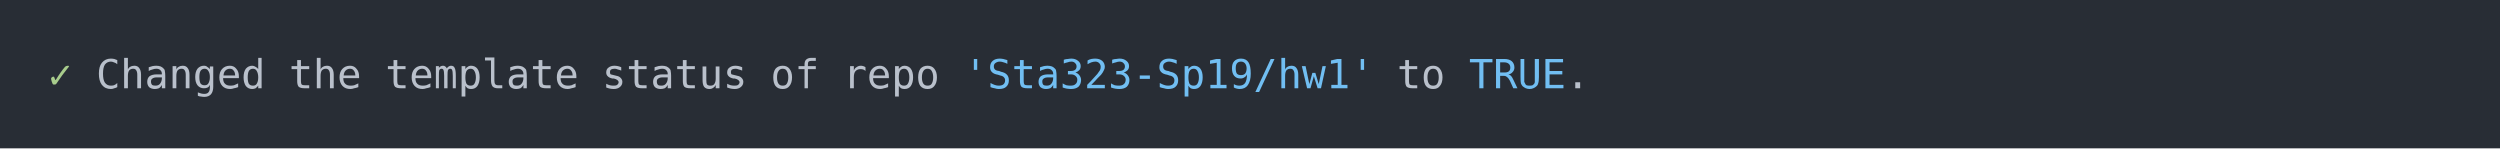
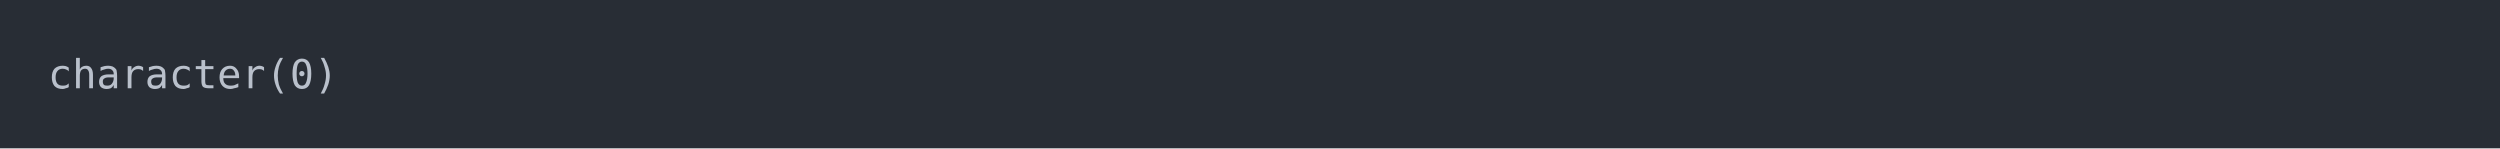
<svg xmlns="http://www.w3.org/2000/svg" xmlns:xlink="http://www.w3.org/1999/xlink" width="1040" height="61.71">
  <rect width="1040" height="61.71" rx="0" ry="0" class="a" />
  <svg height="21.71" viewBox="0 0 100 2.171" width="1000" x="20" y="20">
-     <style>.a{fill:rgb(40,45,53)}.b{font-family:'Fira Code',Monaco,Consolas,Menlo,'Bitstream Vera Sans Mono','Powerline Symbols',monospace}.c{fill:transparent}.d{fill:rgb(168,204,140);white-space:pre}.e{fill:rgb(185,192,203);white-space:pre}.f{fill:rgb(113,190,242);white-space:pre}</style>
+     <style>.a{fill:rgb(40,45,53)}.b{font-family:'Fira Code',Monaco,Consolas,Menlo,'Bitstream Vera Sans Mono','Powerline Symbols',monospace}.c{fill:transparent}.d{fill:rgb(185,192,203);white-space:pre}</style>
    <g font-family="'Fira Code',Monaco,Consolas,Menlo,'Bitstream Vera Sans Mono','Powerline Symbols',monospace" font-size="1.67" class="b">
      <defs>
        <symbol id="a">
          <rect height="2" width="100" x="0" y="0" class="c" />
        </symbol>
      </defs>
      <rect height="2.171" width="100" class="a" />
      <svg x="0" y="0" width="100">
        <svg x="0">
          <use xlink:href="#a" />
-           <text x="0" y="1.67" class="d">✓</text>
-           <text x="2.004" y="1.67" class="e">Changed</text>
-           <text x="10.02" y="1.67" class="e">the</text>
-           <text x="14.028" y="1.67" class="e">template</text>
-           <text x="23.046" y="1.67" class="e">status</text>
-           <text x="30.06" y="1.67" class="e">of</text>
-           <text x="33.066" y="1.67" class="e">repo</text>
-           <text x="38.076" y="1.67" class="f">'Sta323-Sp19/hw1'</text>
-           <text x="56.112" y="1.67" class="e">to</text>
-           <text x="59.118" y="1.67" class="f">TRUE</text>
-           <text x="63.126" y="1.67" class="e">.</text>
+           <text x="0" y="1.67" class="d">character(0)</text>
        </svg>
      </svg>
    </g>
  </svg>
</svg>
